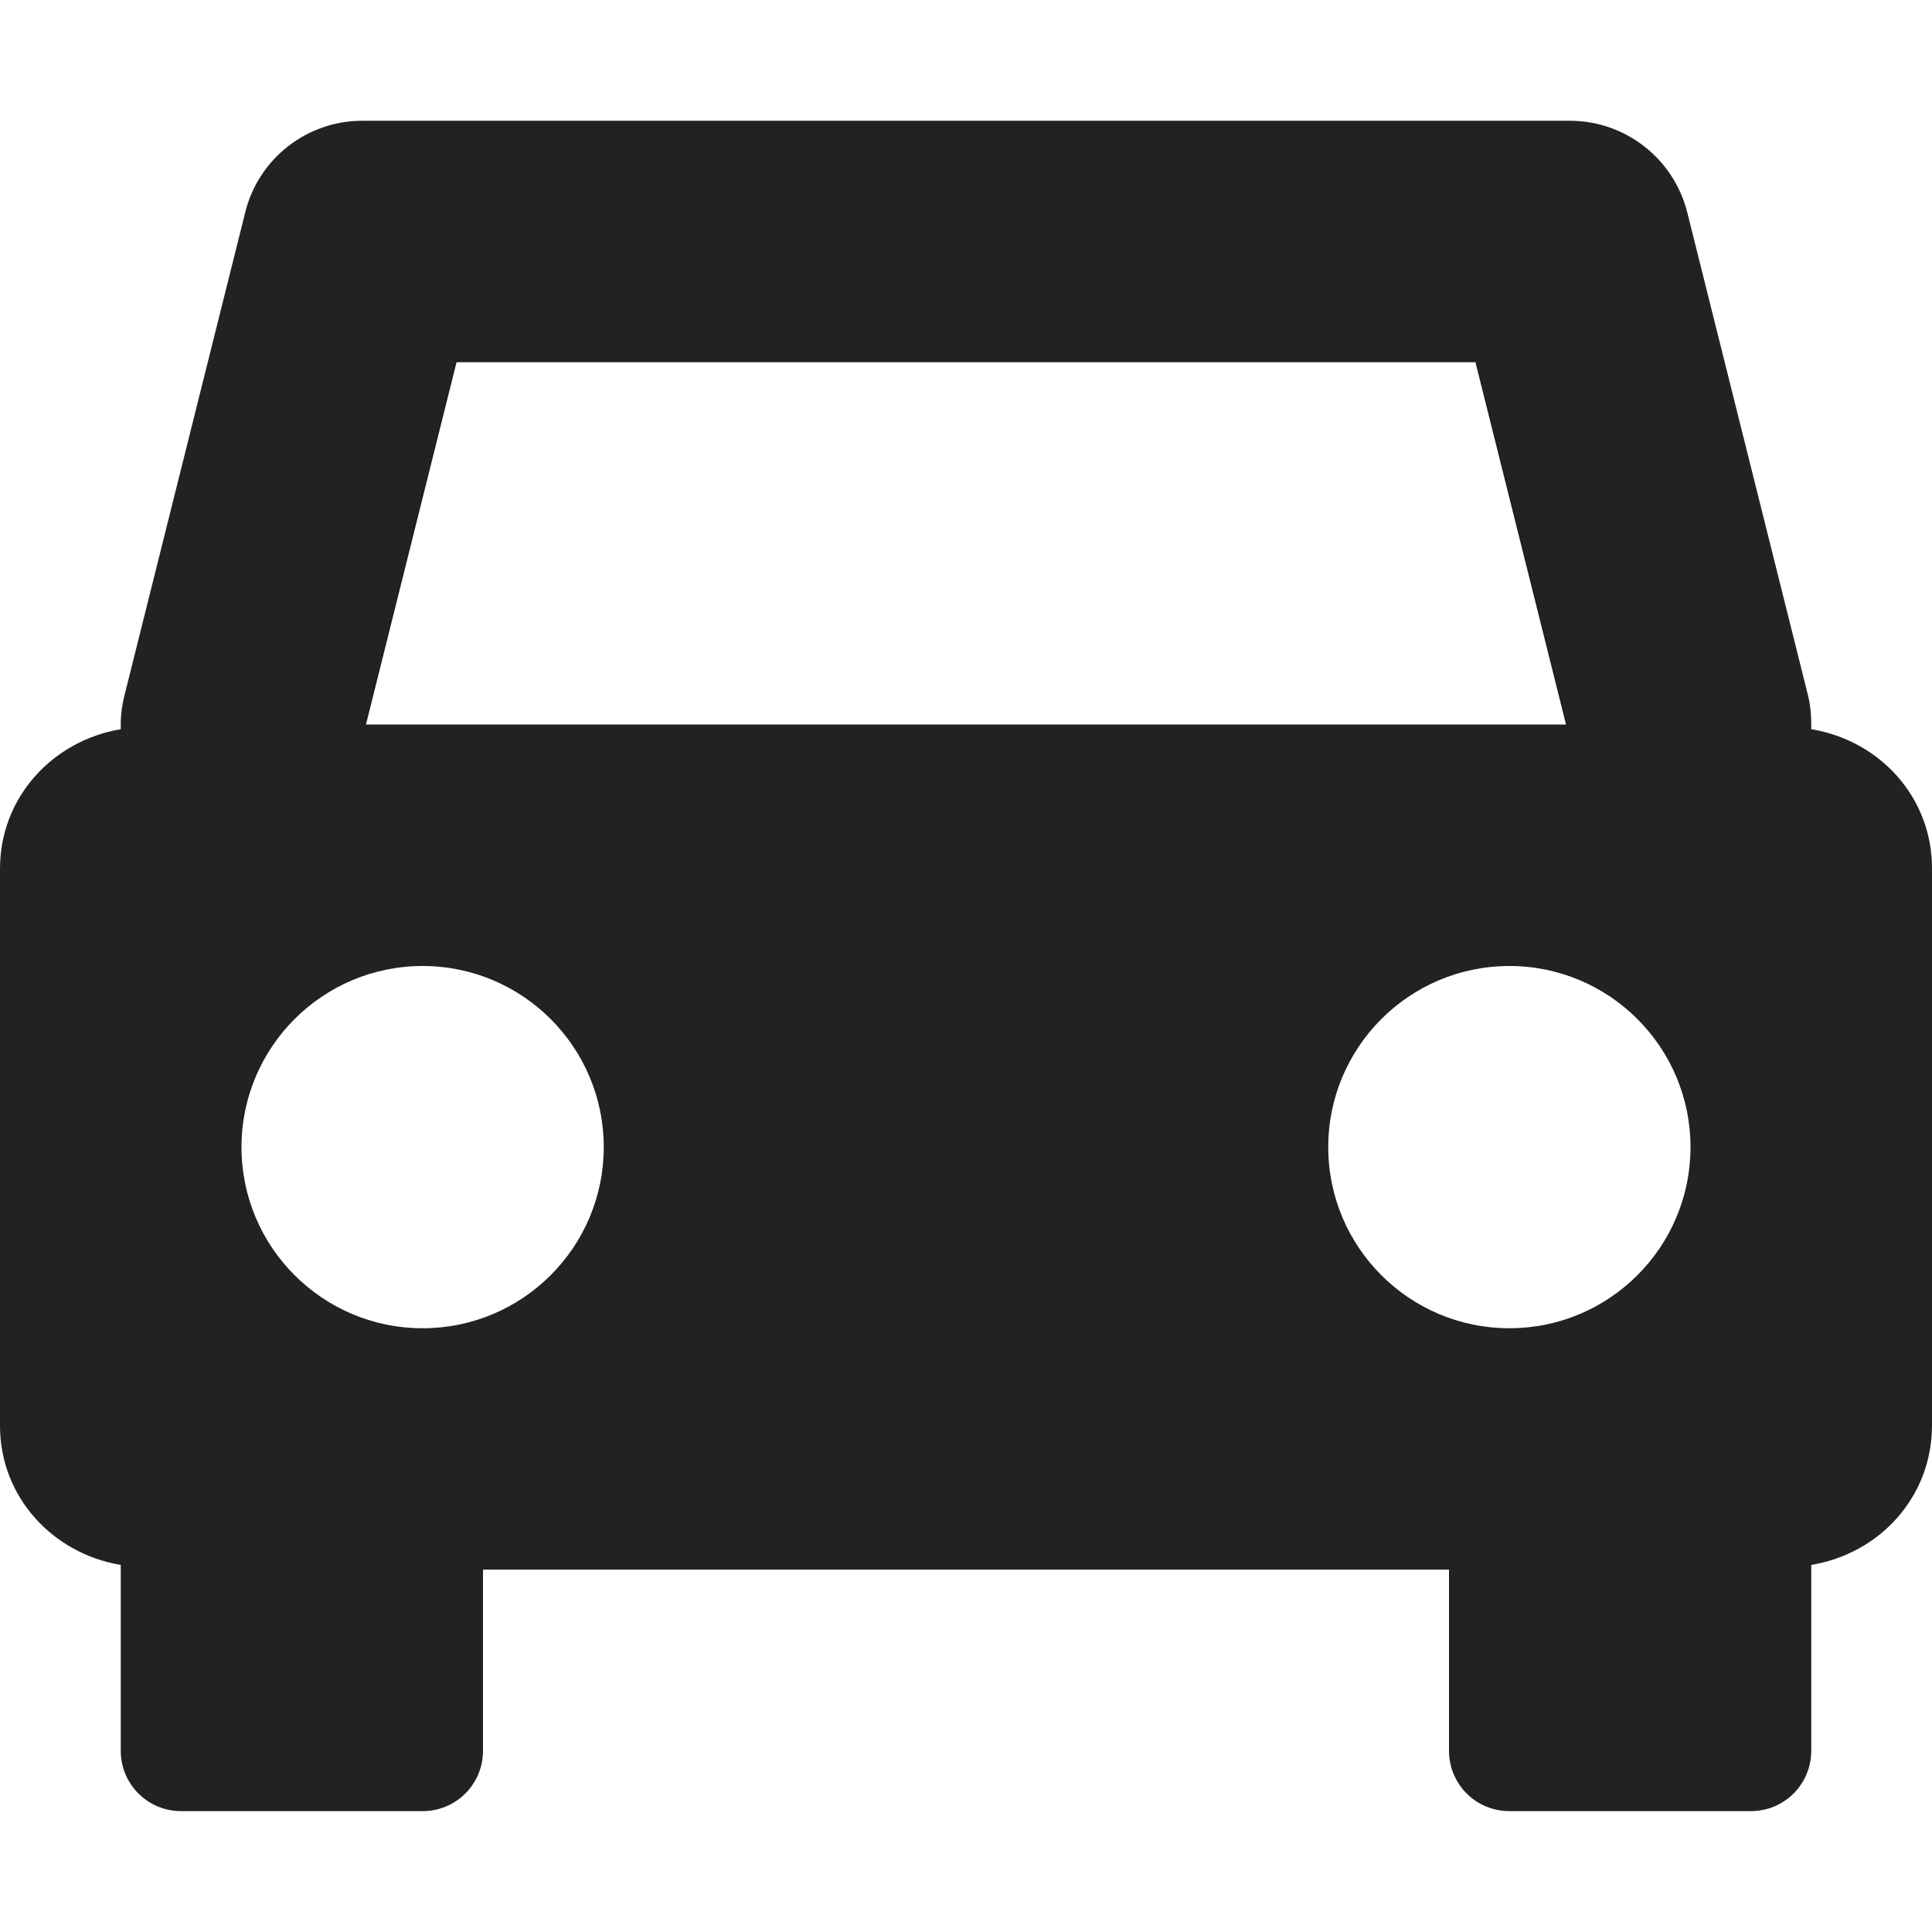
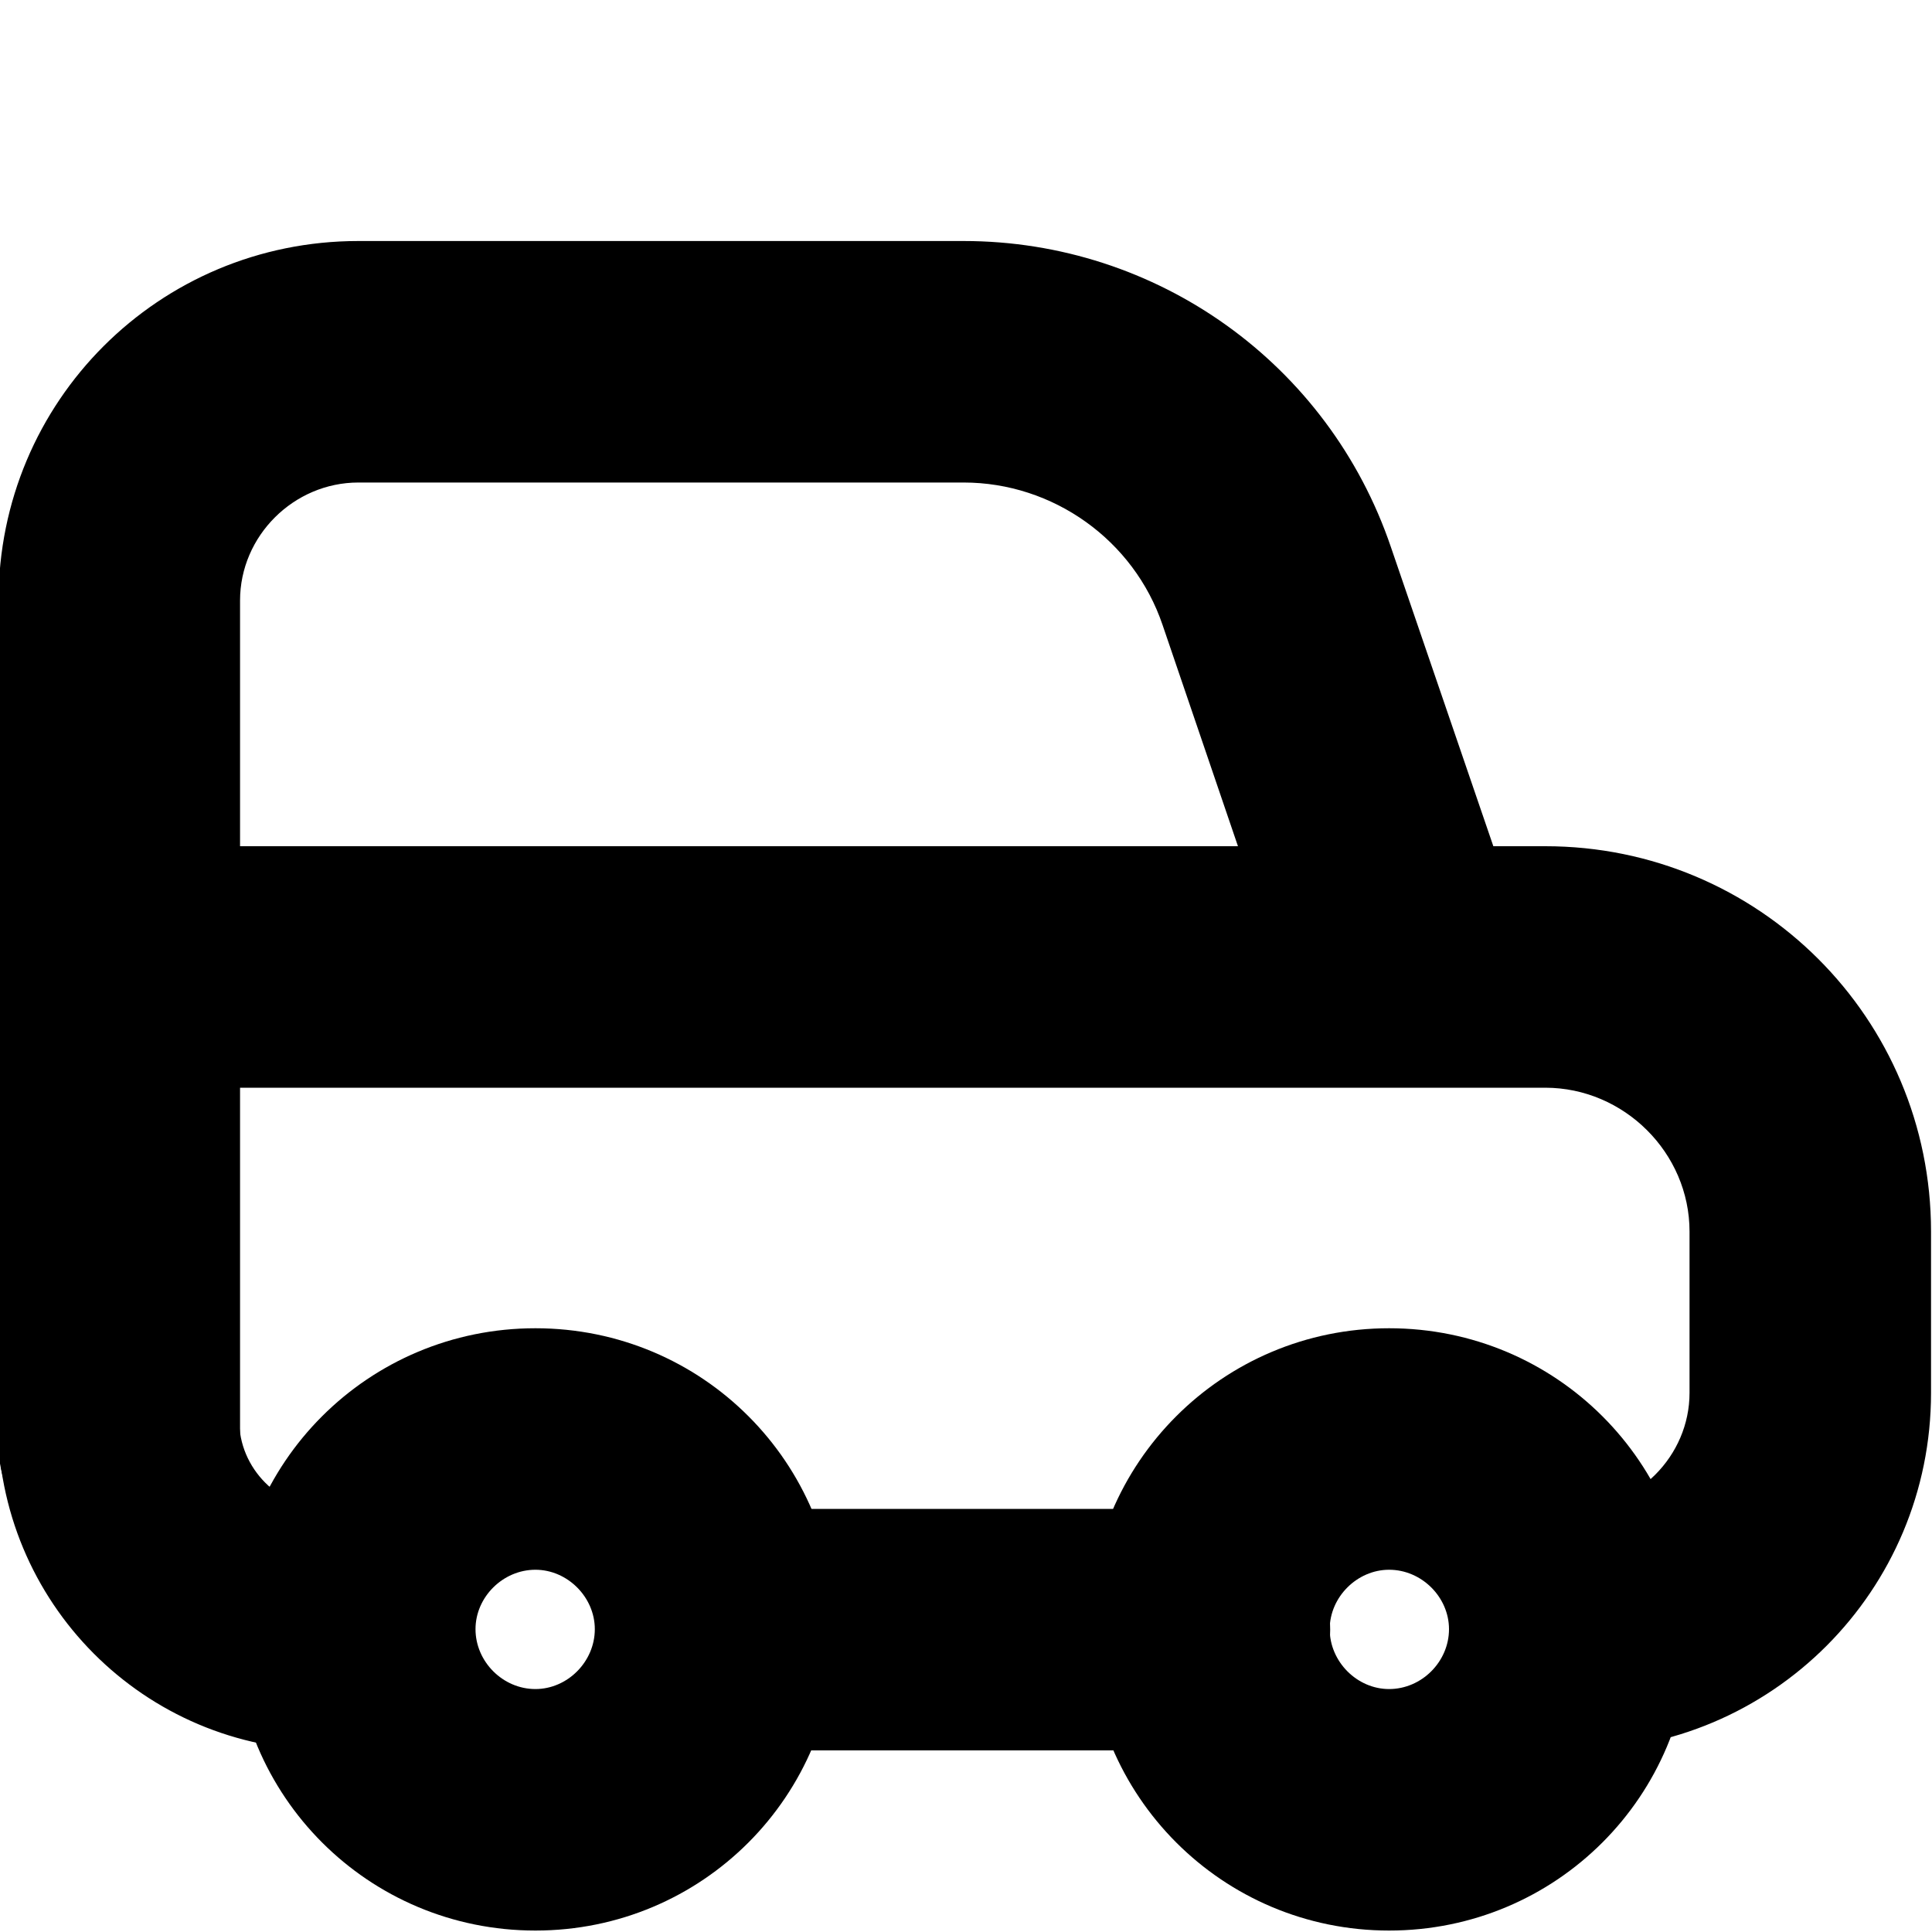
<svg xmlns="http://www.w3.org/2000/svg" height="16px" viewBox="0 0 16 16" width="16px">
-   <path d="m 3 1 c -0.457 0 -0.859 0.312 -0.969 0.758 l -1 4 c -0.02 0.078 -0.031 0.16 -0.031 0.242 v 0.039 c -0.562 0.094 -1 0.562 -1 1.156 v 4.613 c 0 0.59 0.438 1.059 1 1.152 v 1.539 c 0 0.277 0.223 0.5 0.5 0.5 h 2 c 0.277 0 0.5 -0.223 0.5 -0.5 v -1.5 h 8 v 1.5 c 0 0.277 0.223 0.5 0.5 0.5 h 2 c 0.277 0 0.5 -0.223 0.5 -0.5 v -1.539 c 0.566 -0.094 1 -0.562 1 -1.156 v -4.613 c 0 -0.59 -0.434 -1.059 -1 -1.152 v -0.039 c 0 -0.082 -0.008 -0.164 -0.027 -0.242 l -1 -4 c -0.113 -0.445 -0.512 -0.758 -0.973 -0.758 z m 0.781 2 h 8.438 l 0.75 3 h -9.938 z m -0.281 5 c 0.828 0 1.5 0.672 1.5 1.5 s -0.672 1.5 -1.5 1.5 s -1.5 -0.672 -1.5 -1.5 s 0.672 -1.5 1.5 -1.5 z m 9 0 c 0.828 0 1.5 0.672 1.5 1.5 s -0.672 1.5 -1.5 1.5 s -1.5 -0.672 -1.5 -1.5 s 0.672 -1.5 1.5 -1.5 z m 0 0" fill="#222222" />
+   <path d="m 4.434 13.988 c -0.27 0 -0.496 -0.227 -0.496 -0.496 c 0 -0.266 0.227 -0.492 0.496 -0.492 c 0.266 0 0.492 0.227 0.492 0.492 c 0 0.27 -0.227 0.496 -0.492 0.496 z m 0 -2.988 c -1.383 0 -2.496 1.113 -2.496 2.492 c 0 1.383 1.113 2.496 2.496 2.496 c 1.383 0 2.492 -1.113 2.492 -2.496 c 0 -1.379 -1.109 -2.492 -2.492 -2.492 z m 0 0" />
+   <path d="m 10.016 12.496 h -4.012 c -0.555 0 -1 0.445 -1 1 c 0 0.551 0.445 1 1 1 h 4.012 c 0.555 0 1 -0.449 1 -1 c 0 -0.555 -0.445 -1 -1 -1 z m -7.305 0 c -0.398 0 -0.734 -0.336 -0.73 -0.738 v -3.75 l -1 1 h 11.816 c 0.652 0 1.195 0.539 1.195 1.191 v 1.336 c 0 0.523 -0.434 0.961 -0.961 0.961 c -0.551 0 -1 0.449 -0.996 1 c 0 0.551 0.445 1 1 1 c 1.637 0 2.957 -1.324 2.957 -2.961 v -1.336 c 0 -1.766 -1.426 -3.191 -3.195 -3.191 h -11.816 c -0.555 0 -1 0.445 -1 1 v 3.746 c -0.004 1.516 1.211 2.738 2.727 2.742 c 0.555 0 1 -0.445 1.004 -1 c 0 -0.551 -0.445 -1 -1 -1 z m 0 0" />
+   <path d="m 11.504 13.988 c -0.266 0 -0.492 -0.227 -0.492 -0.496 c 0 -0.266 0.227 -0.492 0.492 -0.492 c 0.27 0 0.496 0.227 0.496 0.492 c 0 0.27 -0.227 0.496 -0.496 0.496 z m 0 -2.988 c -1.379 0 -2.492 1.113 -2.492 2.492 c 0 1.383 1.113 2.496 2.492 2.496 c 1.383 0 2.496 -1.113 2.496 -2.496 c 0 -1.379 -1.113 -2.492 -2.496 -2.492 z m 0 0" />
+   <path d="m 1.988 11.965 v -6.992 c 0 -0.535 0.445 -0.977 0.98 -0.977 h 5.012 c 0.742 0 1.41 0.477 1.648 1.18 l 1.074 3.152 c 0.18 0.52 0.746 0.801 1.27 0.621 c 0.523 -0.18 0.801 -0.746 0.625 -1.27 l -1.078 -3.148 c -0.516 -1.52 -1.938 -2.535 -3.539 -2.535 h -5.012 c -1.652 0 -2.98 1.328 -2.98 2.977 v 6.992 c 0 0.551 0.449 1 1 1 c 0.555 0 1 -0.449 1 -1 z m 0 0" />
</svg>
